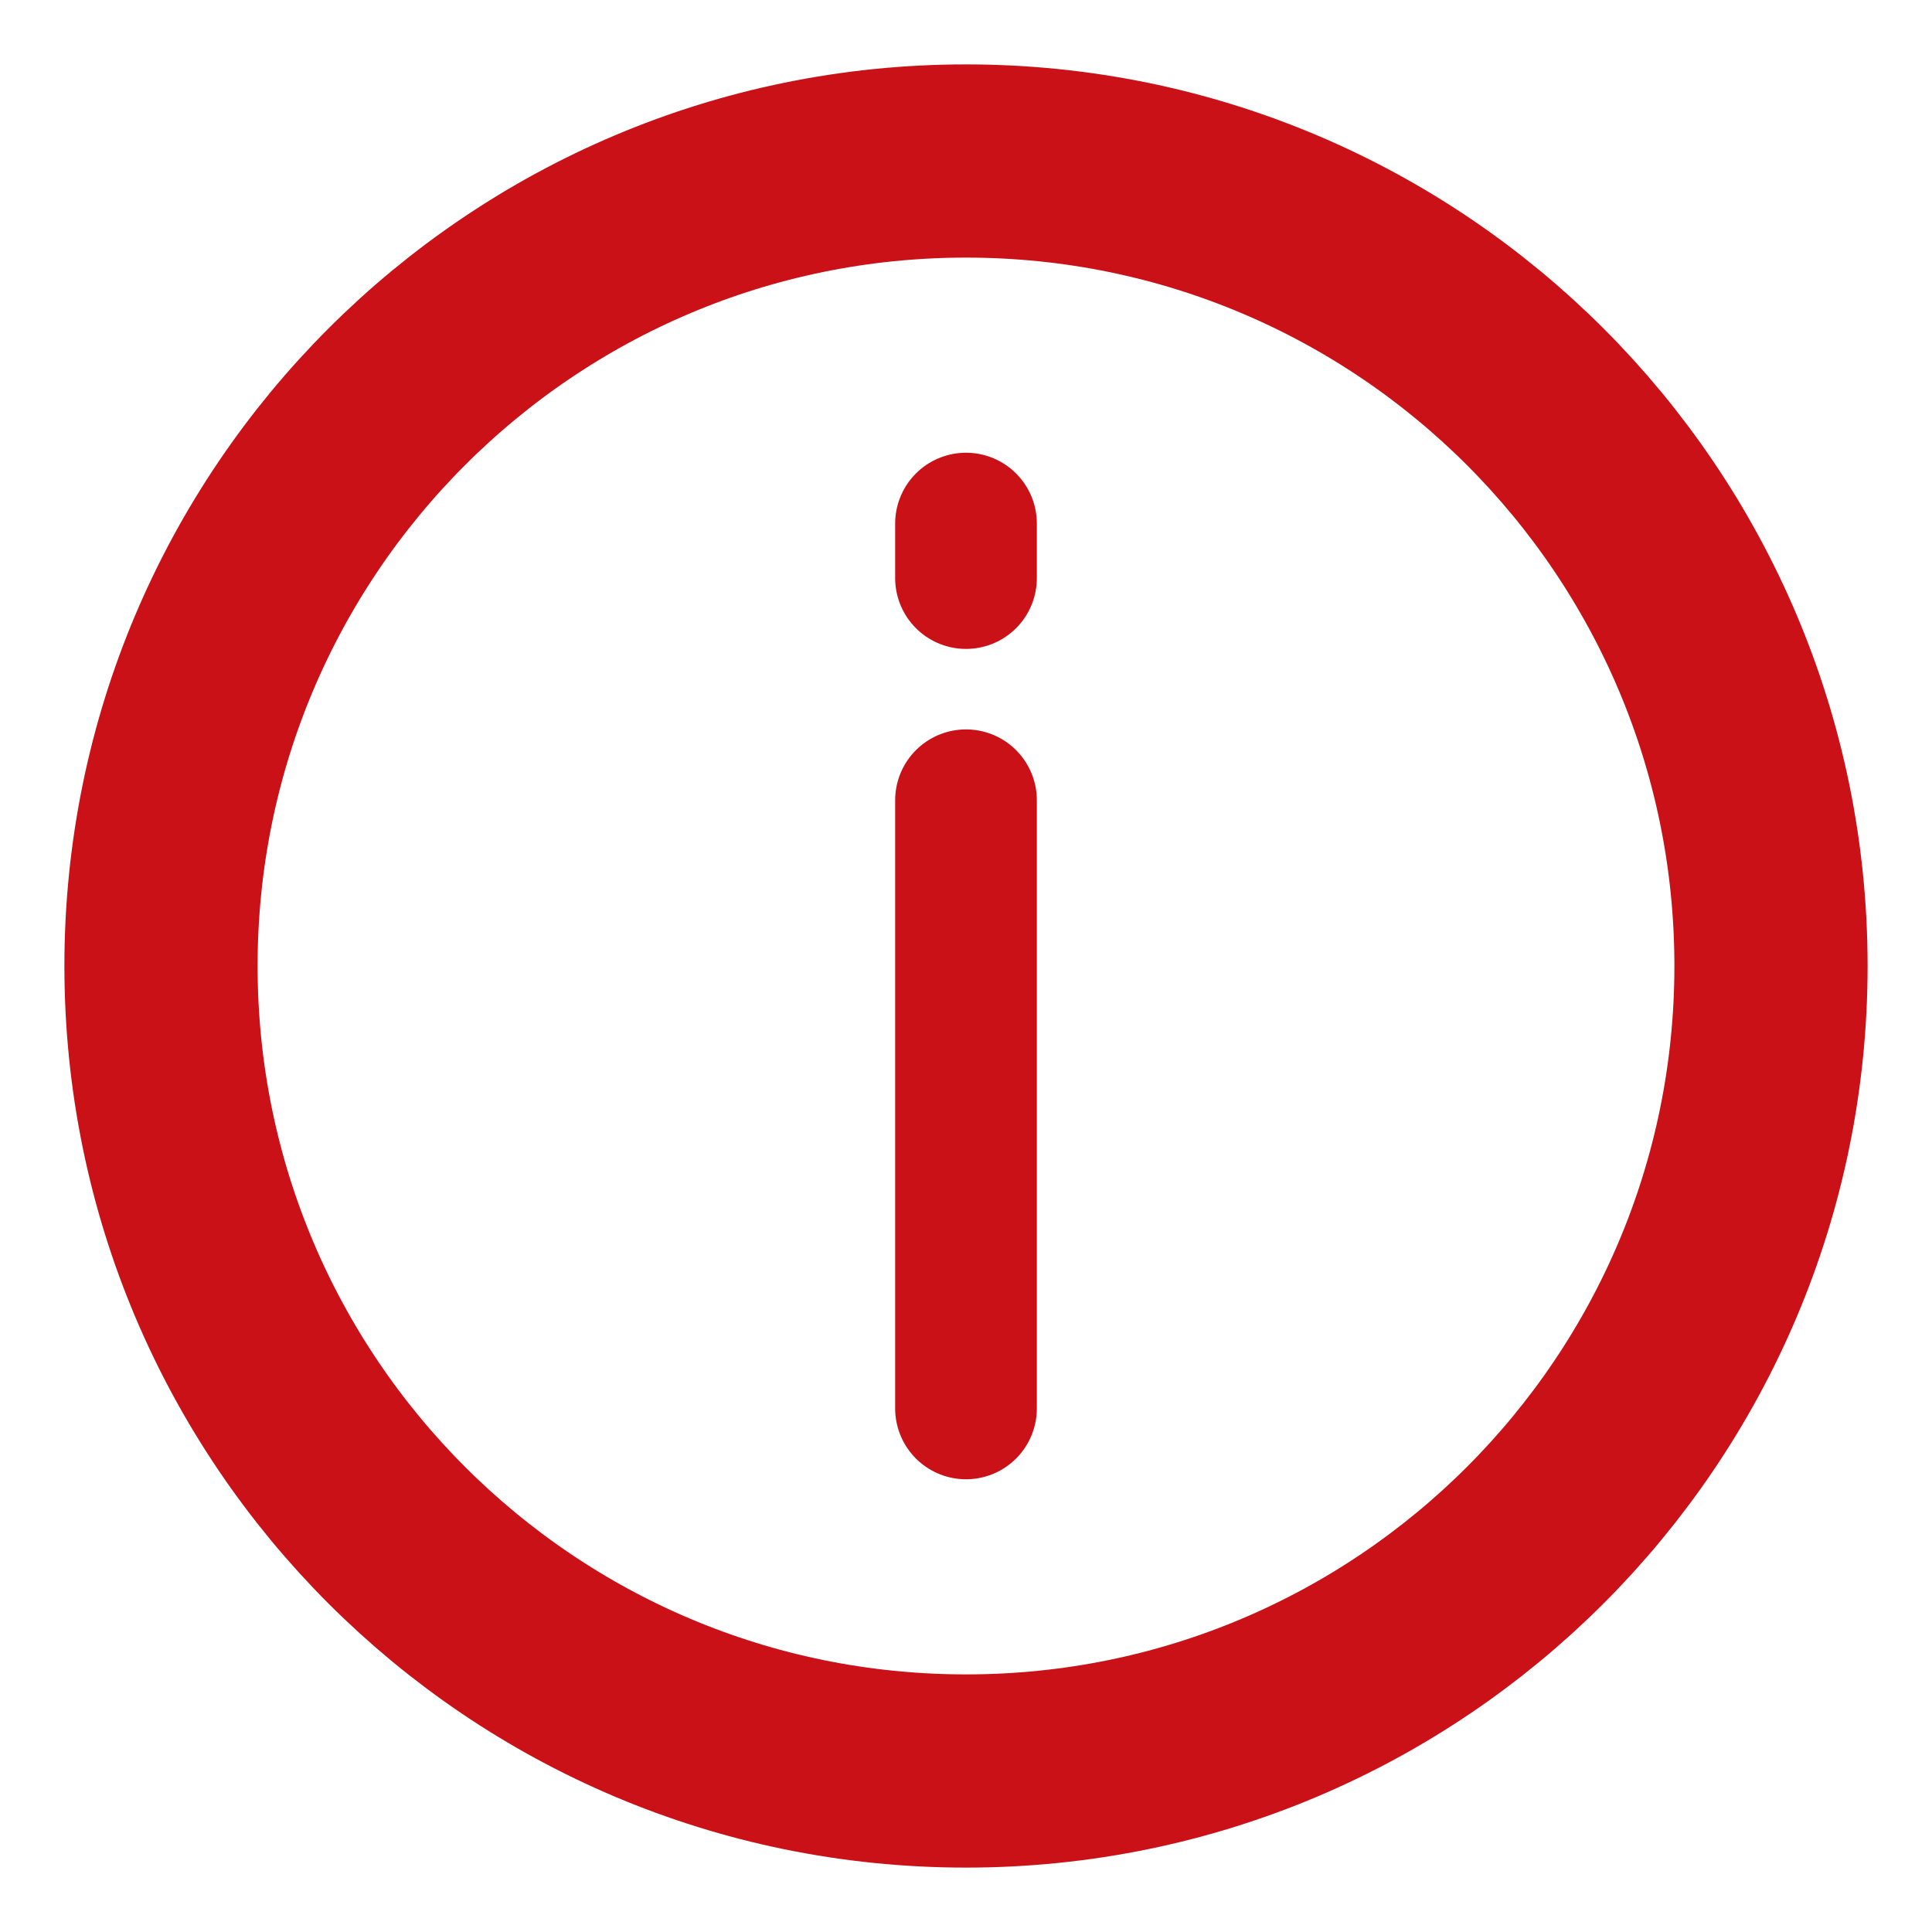
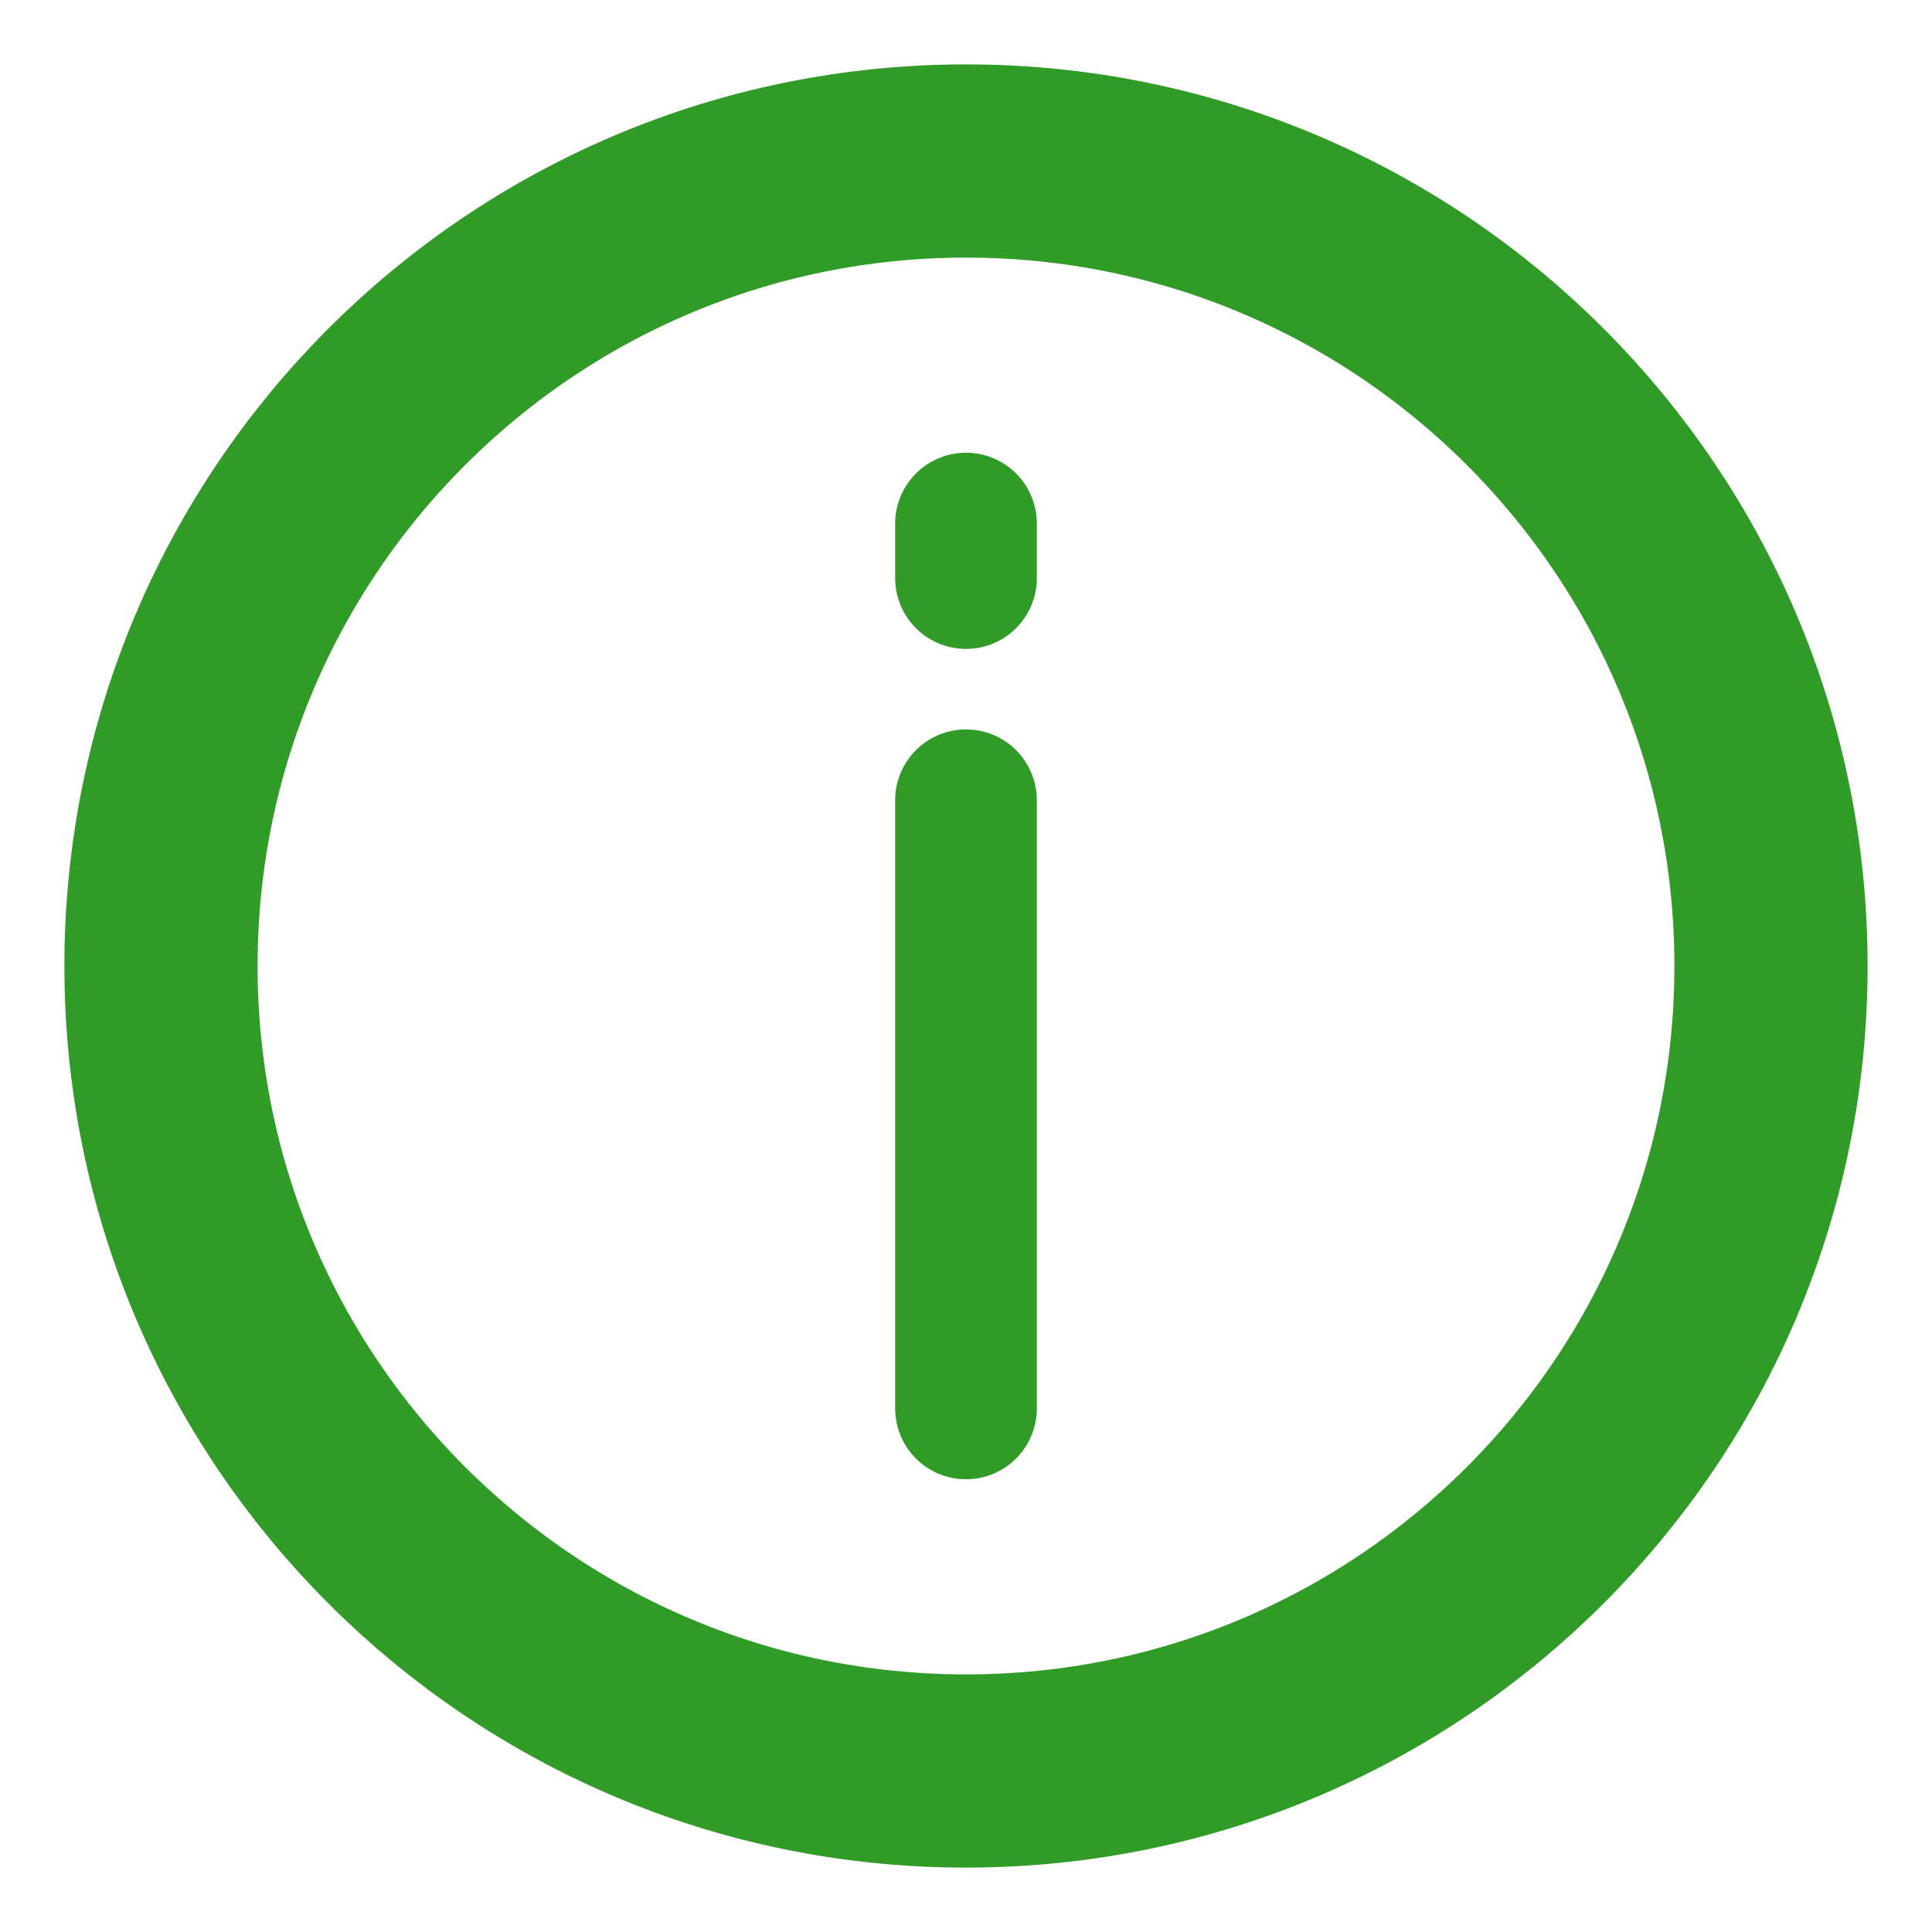
<svg xmlns="http://www.w3.org/2000/svg" width="24" height="24" viewBox="0 0 24 24" fill="none">
-   <path d="M12 22C17.523 22 22 17.523 22 12C22 6.477 17.523 2 12 2C6.477 2 2 6.477 2 12C2 17.523 6.477 22 12 22Z" stroke="#CA1118" stroke-width="2.4" stroke-miterlimit="10" stroke-linecap="round" stroke-linejoin="round" />
-   <path d="M12 7.181V6.504" stroke="#CA1118" stroke-width="1.76" stroke-miterlimit="10" stroke-linecap="round" stroke-linejoin="round" />
-   <path d="M12 17.496V9.941" stroke="#CA1118" stroke-width="1.76" stroke-miterlimit="10" stroke-linecap="round" stroke-linejoin="round" />
+   <path d="M12 22C17.523 22 22 17.523 22 12C22 6.477 17.523 2 12 2C6.477 2 2 6.477 2 12C2 17.523 6.477 22 12 22Z" stroke="#309B27" stroke-width="2.4" stroke-miterlimit="10" stroke-linecap="round" stroke-linejoin="round" />
+   <path d="M12 7.181V6.504" stroke="#309B27" stroke-width="1.76" stroke-miterlimit="10" stroke-linecap="round" stroke-linejoin="round" />
+   <path d="M12 17.496V9.941" stroke="#309B27" stroke-width="1.76" stroke-miterlimit="10" stroke-linecap="round" stroke-linejoin="round" />
</svg>
